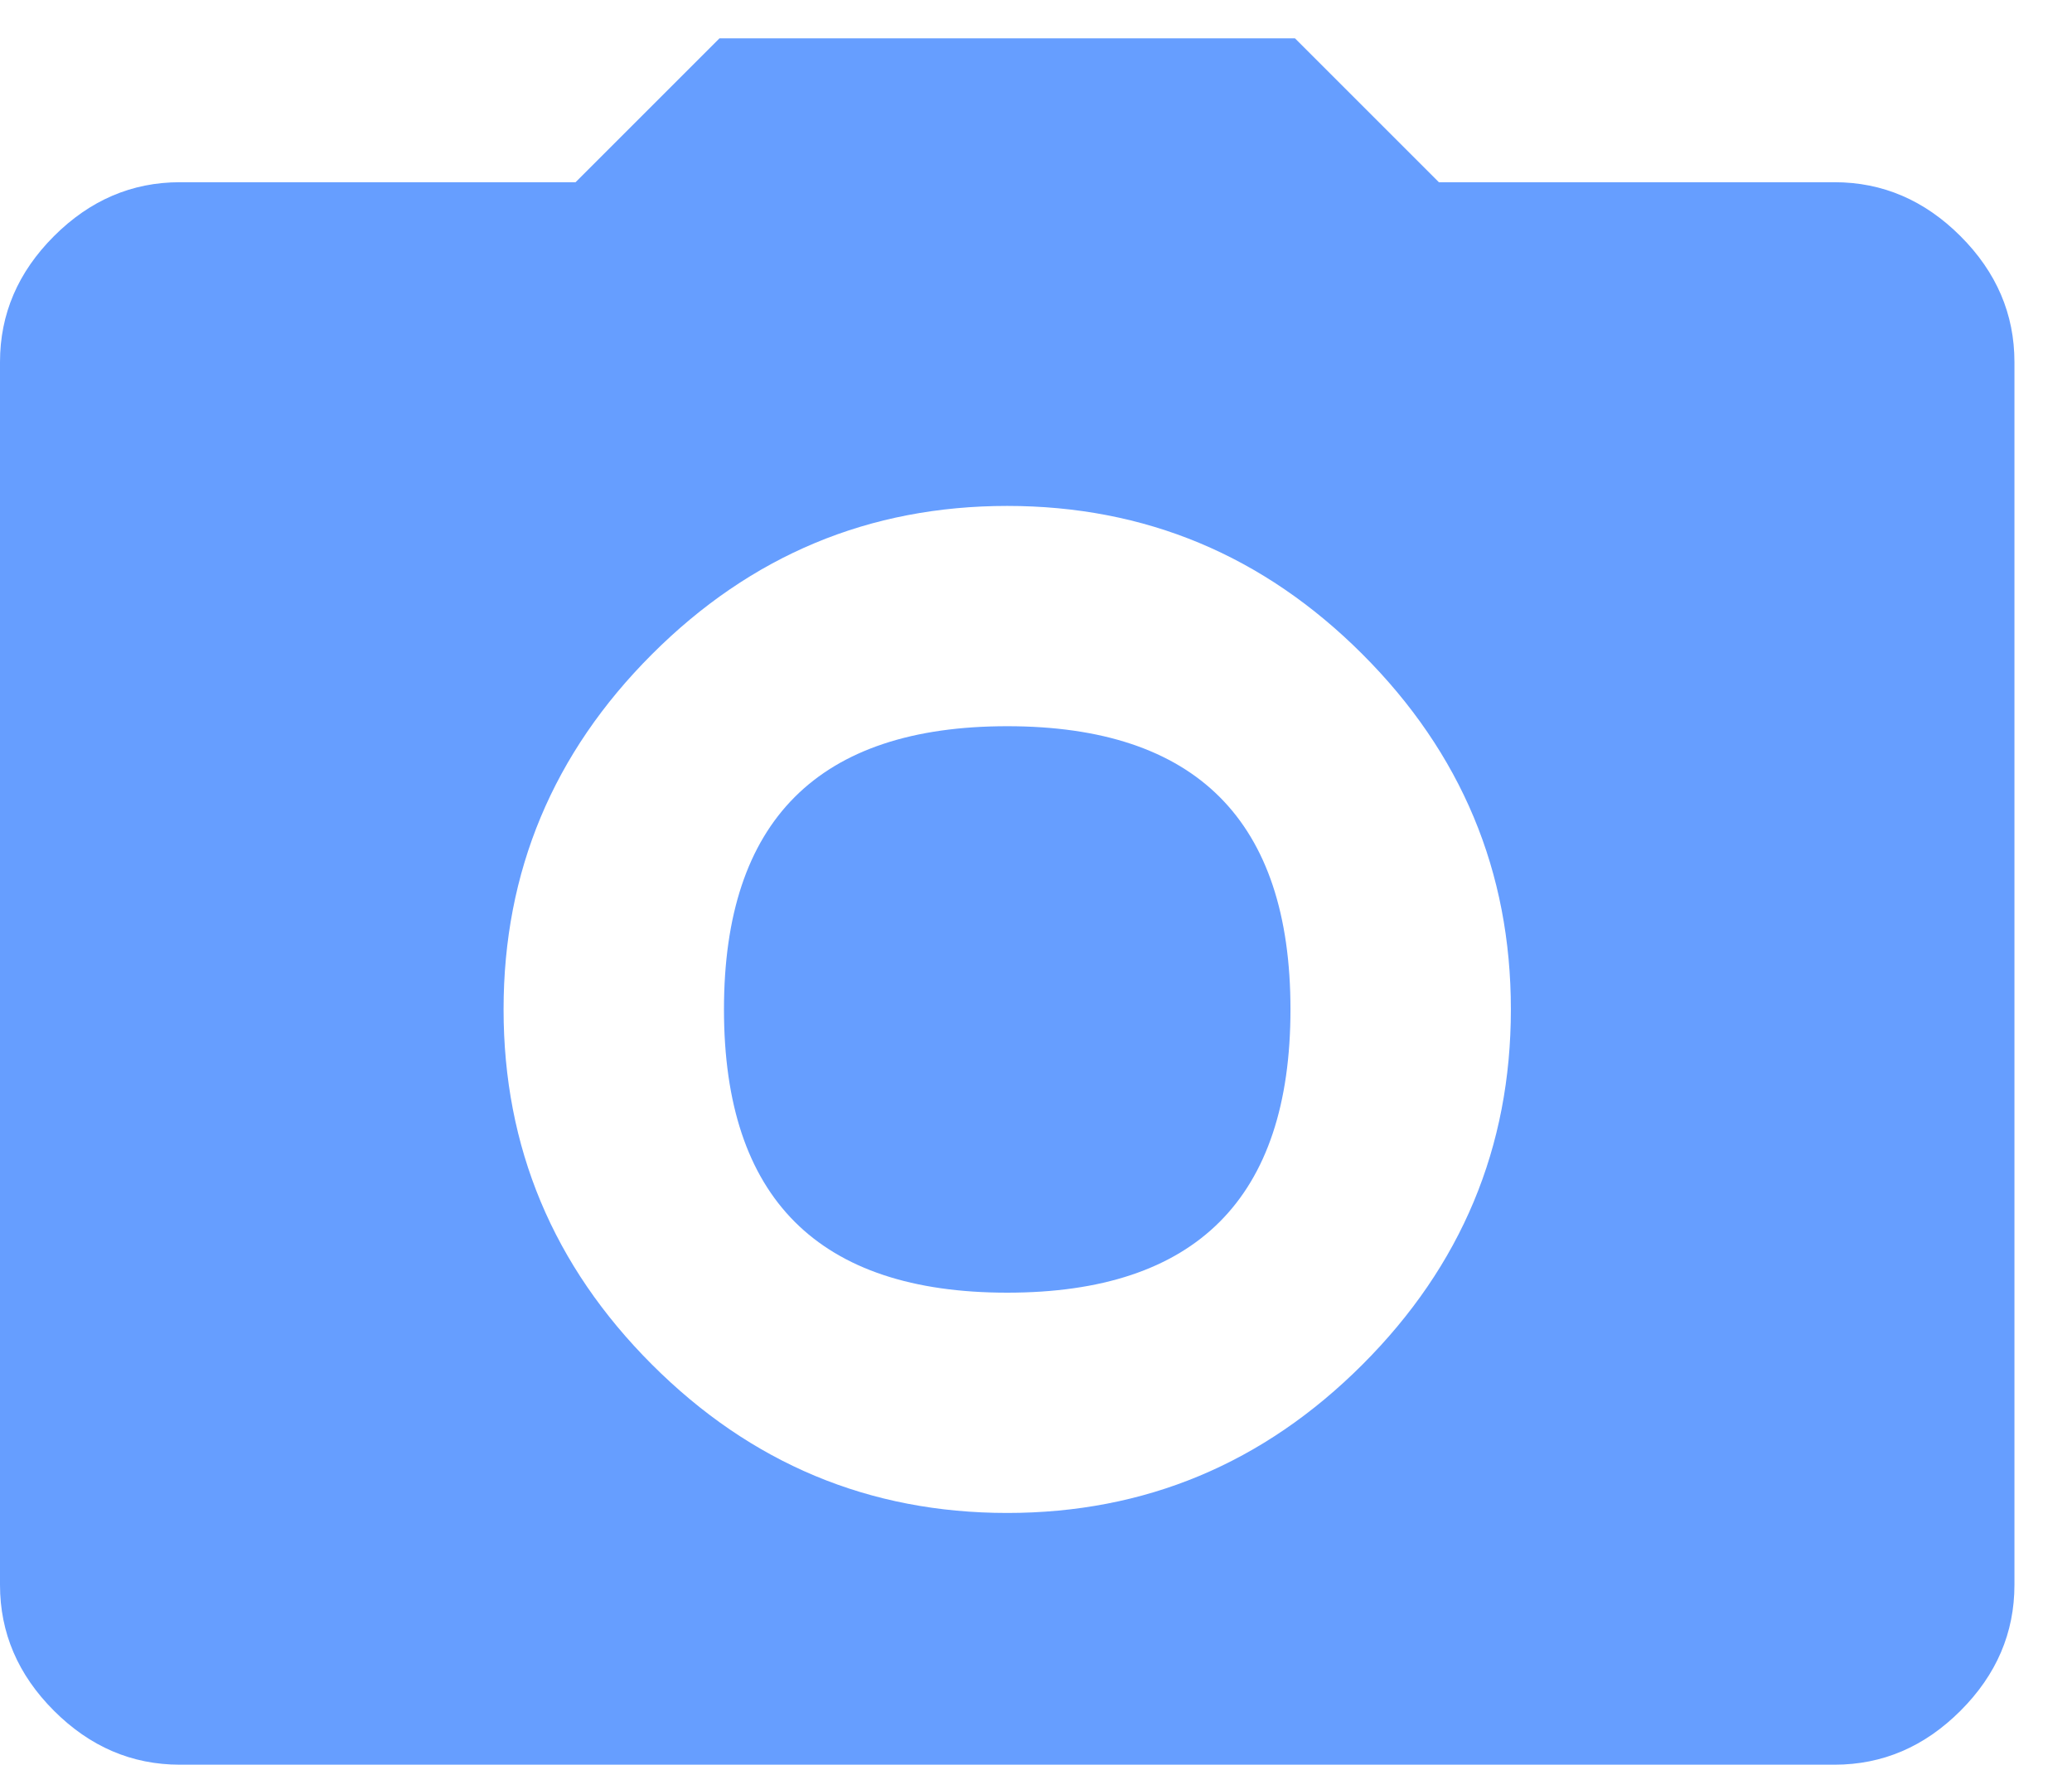
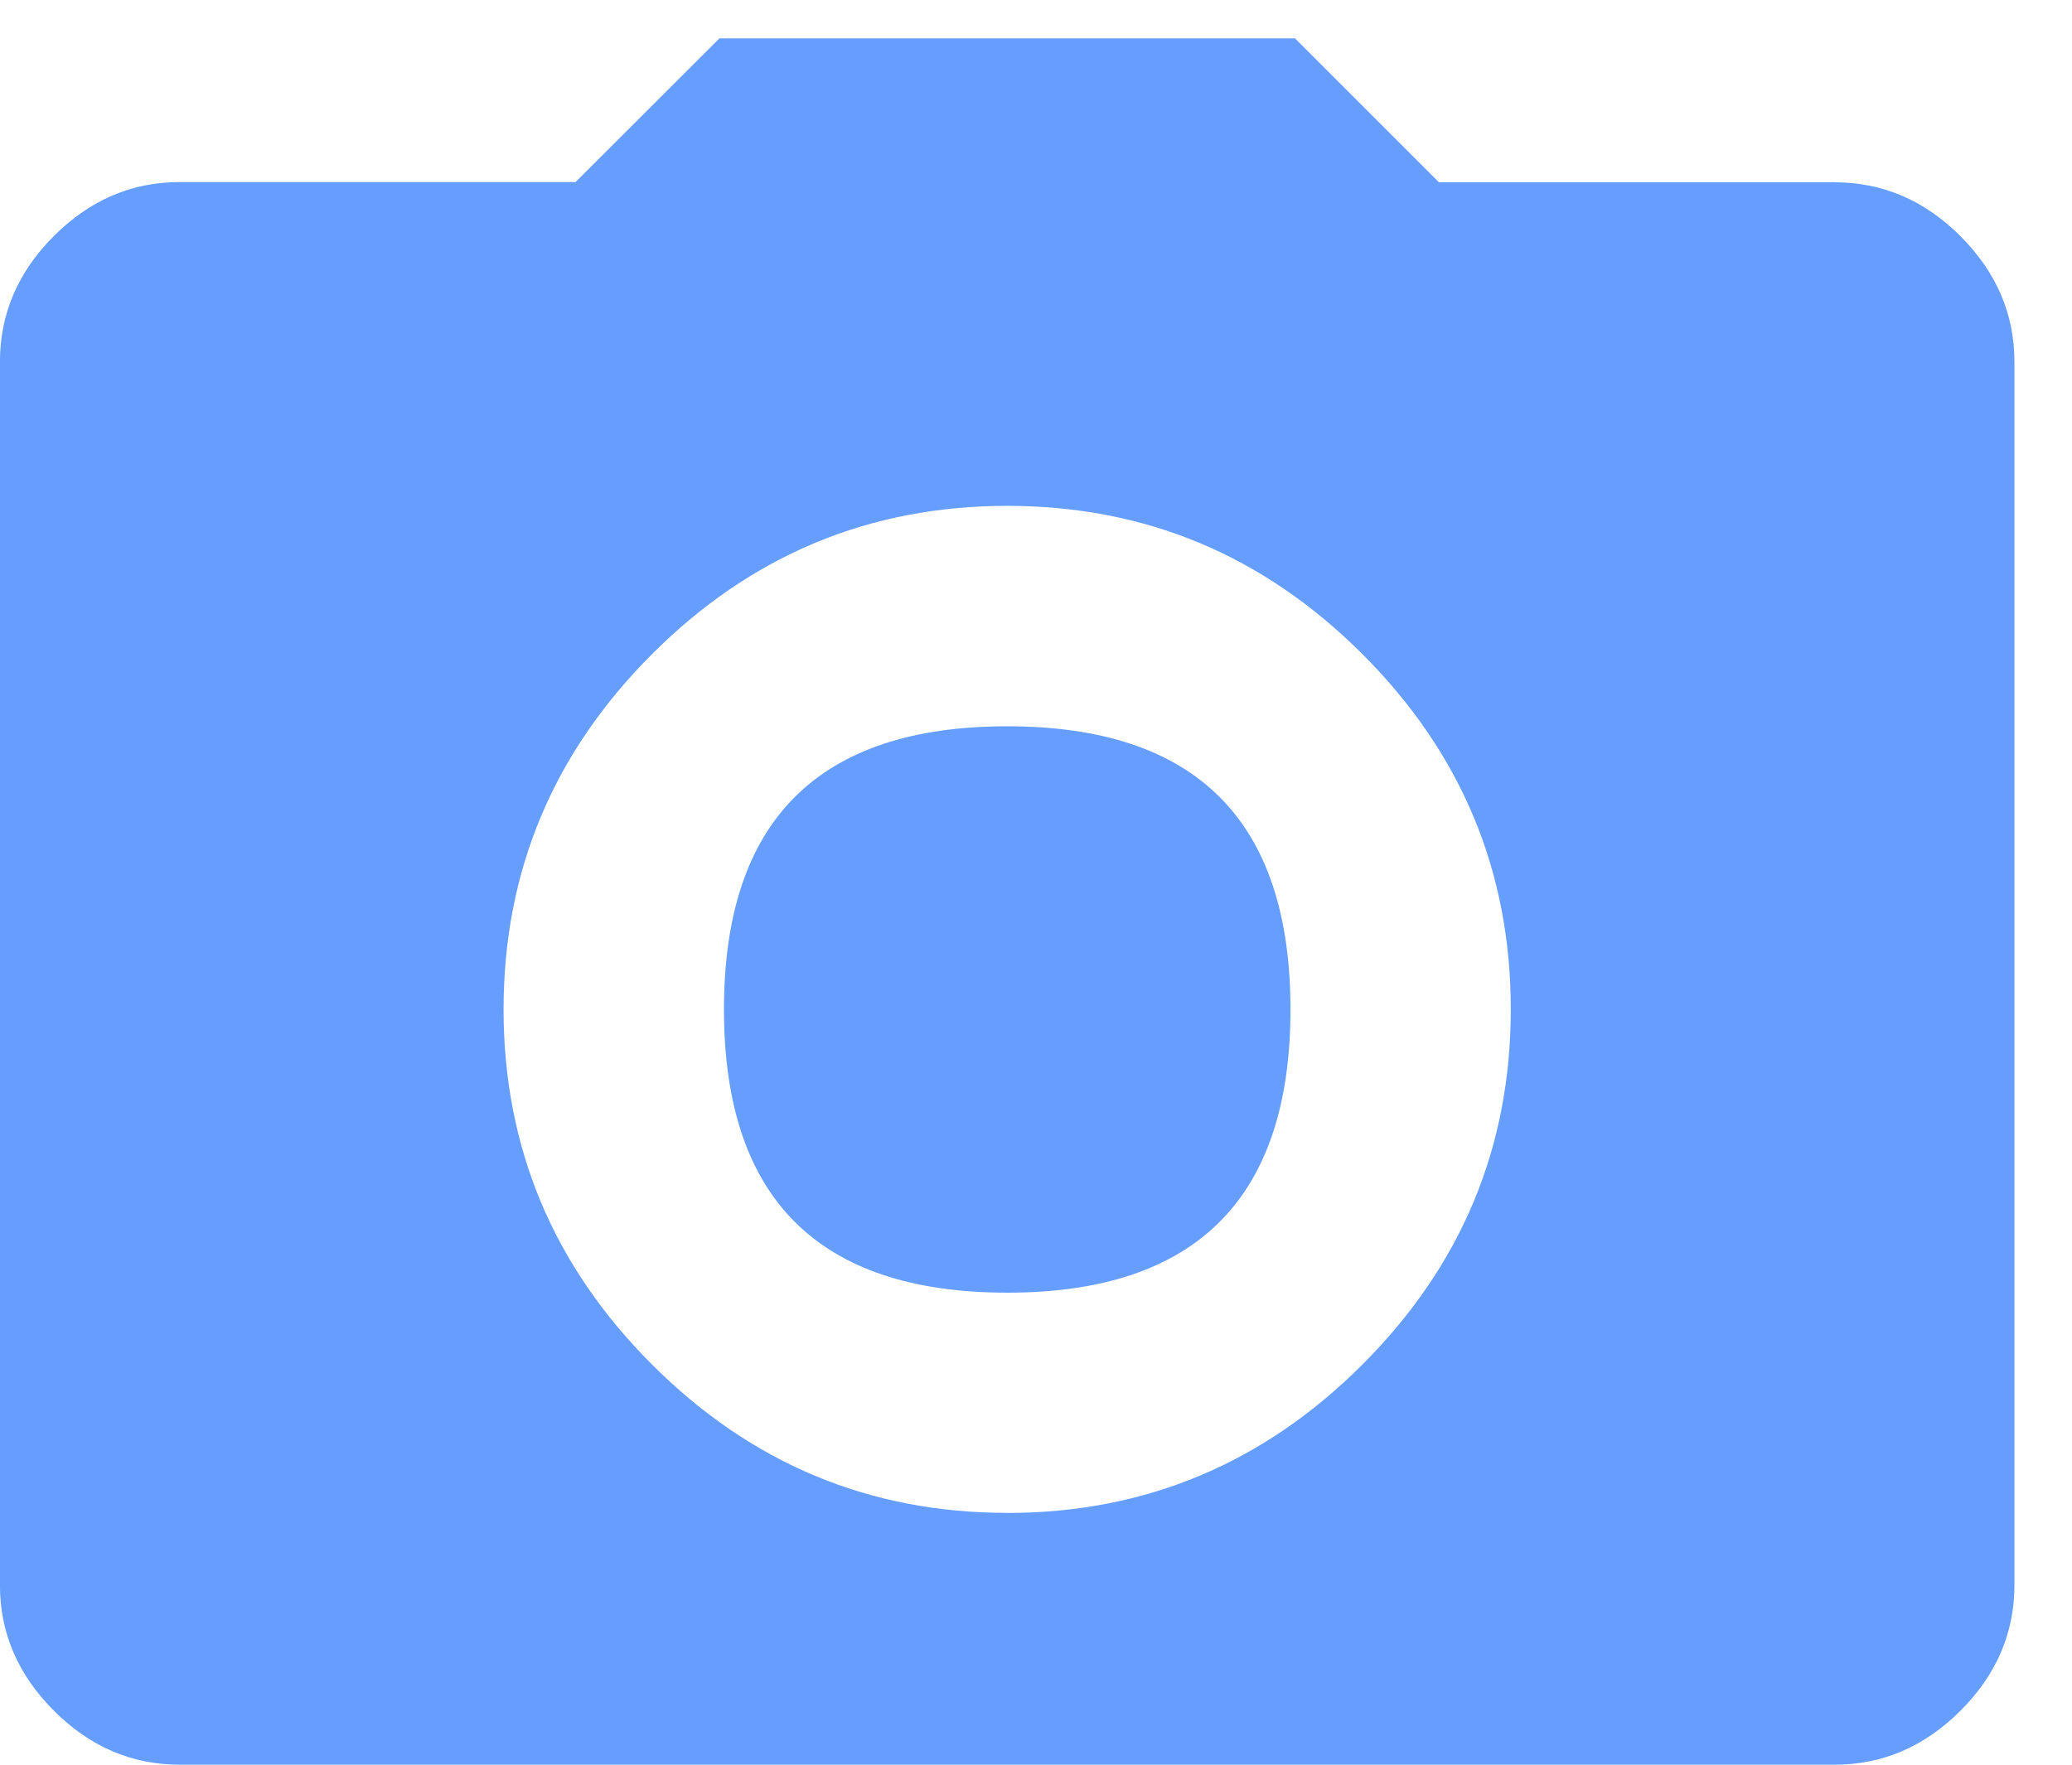
- <svg xmlns="http://www.w3.org/2000/svg" width="27px" height="23px" viewBox="0 0 27 23" version="1.1">
-   <defs />
-   <g id="Page-1" stroke="none" stroke-width="1" fill="none" fill-rule="evenodd">
-     <path d="M9.434,13.156 C9.434,10.695 10.664,9.465 13.125,9.465 C15.586,9.465 16.816,10.695 16.816,13.156 C16.816,15.617 15.586,16.848 13.125,16.848 C10.664,16.848 9.434,15.617 9.434,13.156 L9.434,13.156 Z M23.906,2.375 C24.531,2.375 25.078,2.609 25.547,3.078 C26.016,3.547 26.25,4.094 26.25,4.719 L26.25,20.656 C26.25,21.281 26.016,21.828 25.547,22.297 C25.078,22.766 24.531,23 23.906,23 L2.344,23 C1.719,23 1.172,22.766 0.703,22.297 C0.234,21.828 0,21.281 0,20.656 L0,4.719 C0,4.094 0.234,3.547 0.703,3.078 C1.172,2.609 1.719,2.375 2.344,2.375 L7.5,2.375 L9.375,0.5 L16.875,0.5 L18.75,2.375 L23.906,2.375 Z M13.125,19.719 C14.922,19.719 16.465,19.074 17.754,17.785 C19.043,16.496 19.688,14.953 19.688,13.156 C19.688,11.359 19.043,9.816 17.754,8.527 C16.465,7.238 14.922,6.594 13.125,6.594 C11.328,6.594 9.785,7.238 8.496,8.527 C7.207,9.816 6.562,11.359 6.562,13.156 C6.562,14.953 7.207,16.496 8.496,17.785 C9.785,19.074 11.328,19.719 13.125,19.719 L13.125,19.719 Z" id="" fill="#669EFF" />
-   </g>
+ <svg xmlns="http://www.w3.org/2000/svg" width="27" height="23" viewBox="0 0 27 23">
+   <path d="M9.434 13.156c0-2.46 1.23-3.69 3.69-3.69 2.462 0 3.692 1.23 3.692 3.69s-1.23 3.692-3.69 3.692c-2.462 0-3.692-1.23-3.692-3.692zm14.472-10.78c.625 0 1.172.233 1.64.702.47.47.704 1.016.704 1.64v15.938c0 .625-.234 1.172-.703 1.64-.47.47-1.016.704-1.64.704H2.343c-.625 0-1.172-.234-1.64-.703-.47-.47-.704-1.016-.704-1.64V4.718c0-.626.234-1.173.703-1.642.47-.47 1.016-.703 1.64-.703H7.5L9.375.5h7.5l1.875 1.875h5.156zm-10.78 17.343c1.796 0 3.34-.646 4.628-1.935 1.29-1.29 1.933-2.832 1.933-4.63 0-1.796-.644-3.34-1.933-4.628-1.29-1.29-2.832-1.933-4.63-1.933-1.796 0-3.34.644-4.628 1.933-1.29 1.29-1.934 2.832-1.934 4.63 0 1.796.645 3.34 1.934 4.628 1.29 1.29 2.832 1.934 4.63 1.934z" fill="#669EFF" fill-rule="evenodd" />
</svg>
